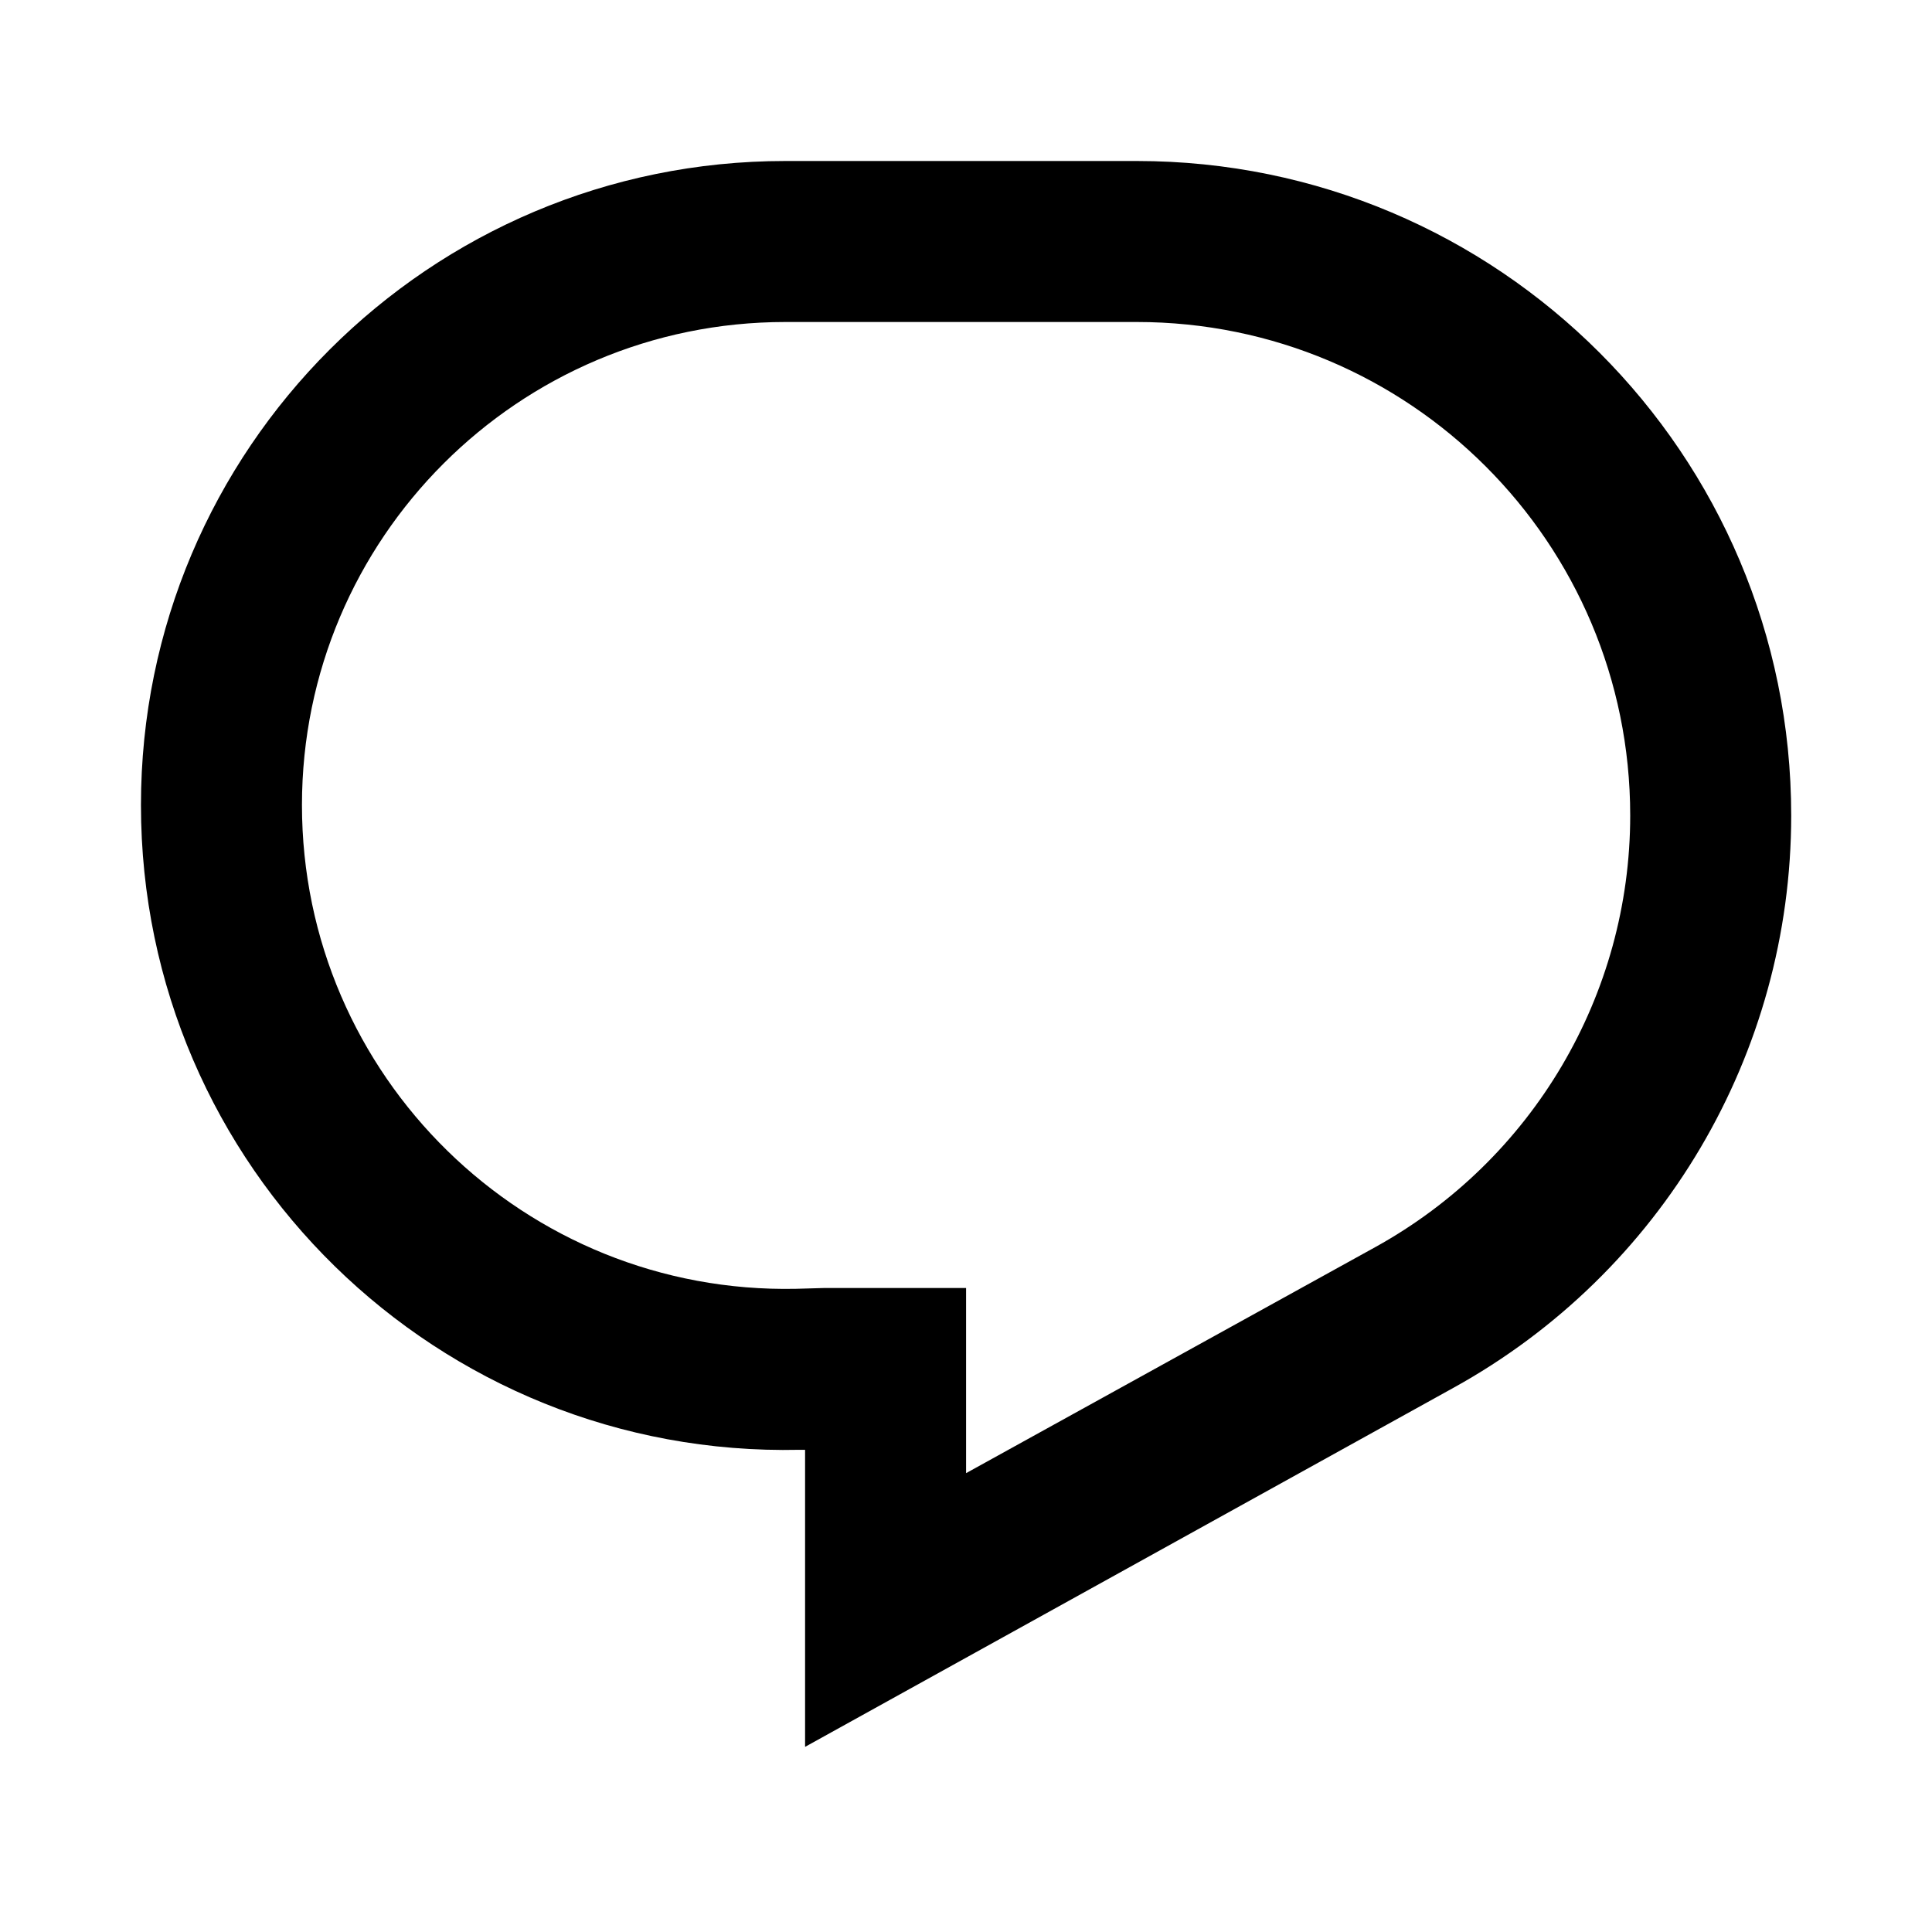
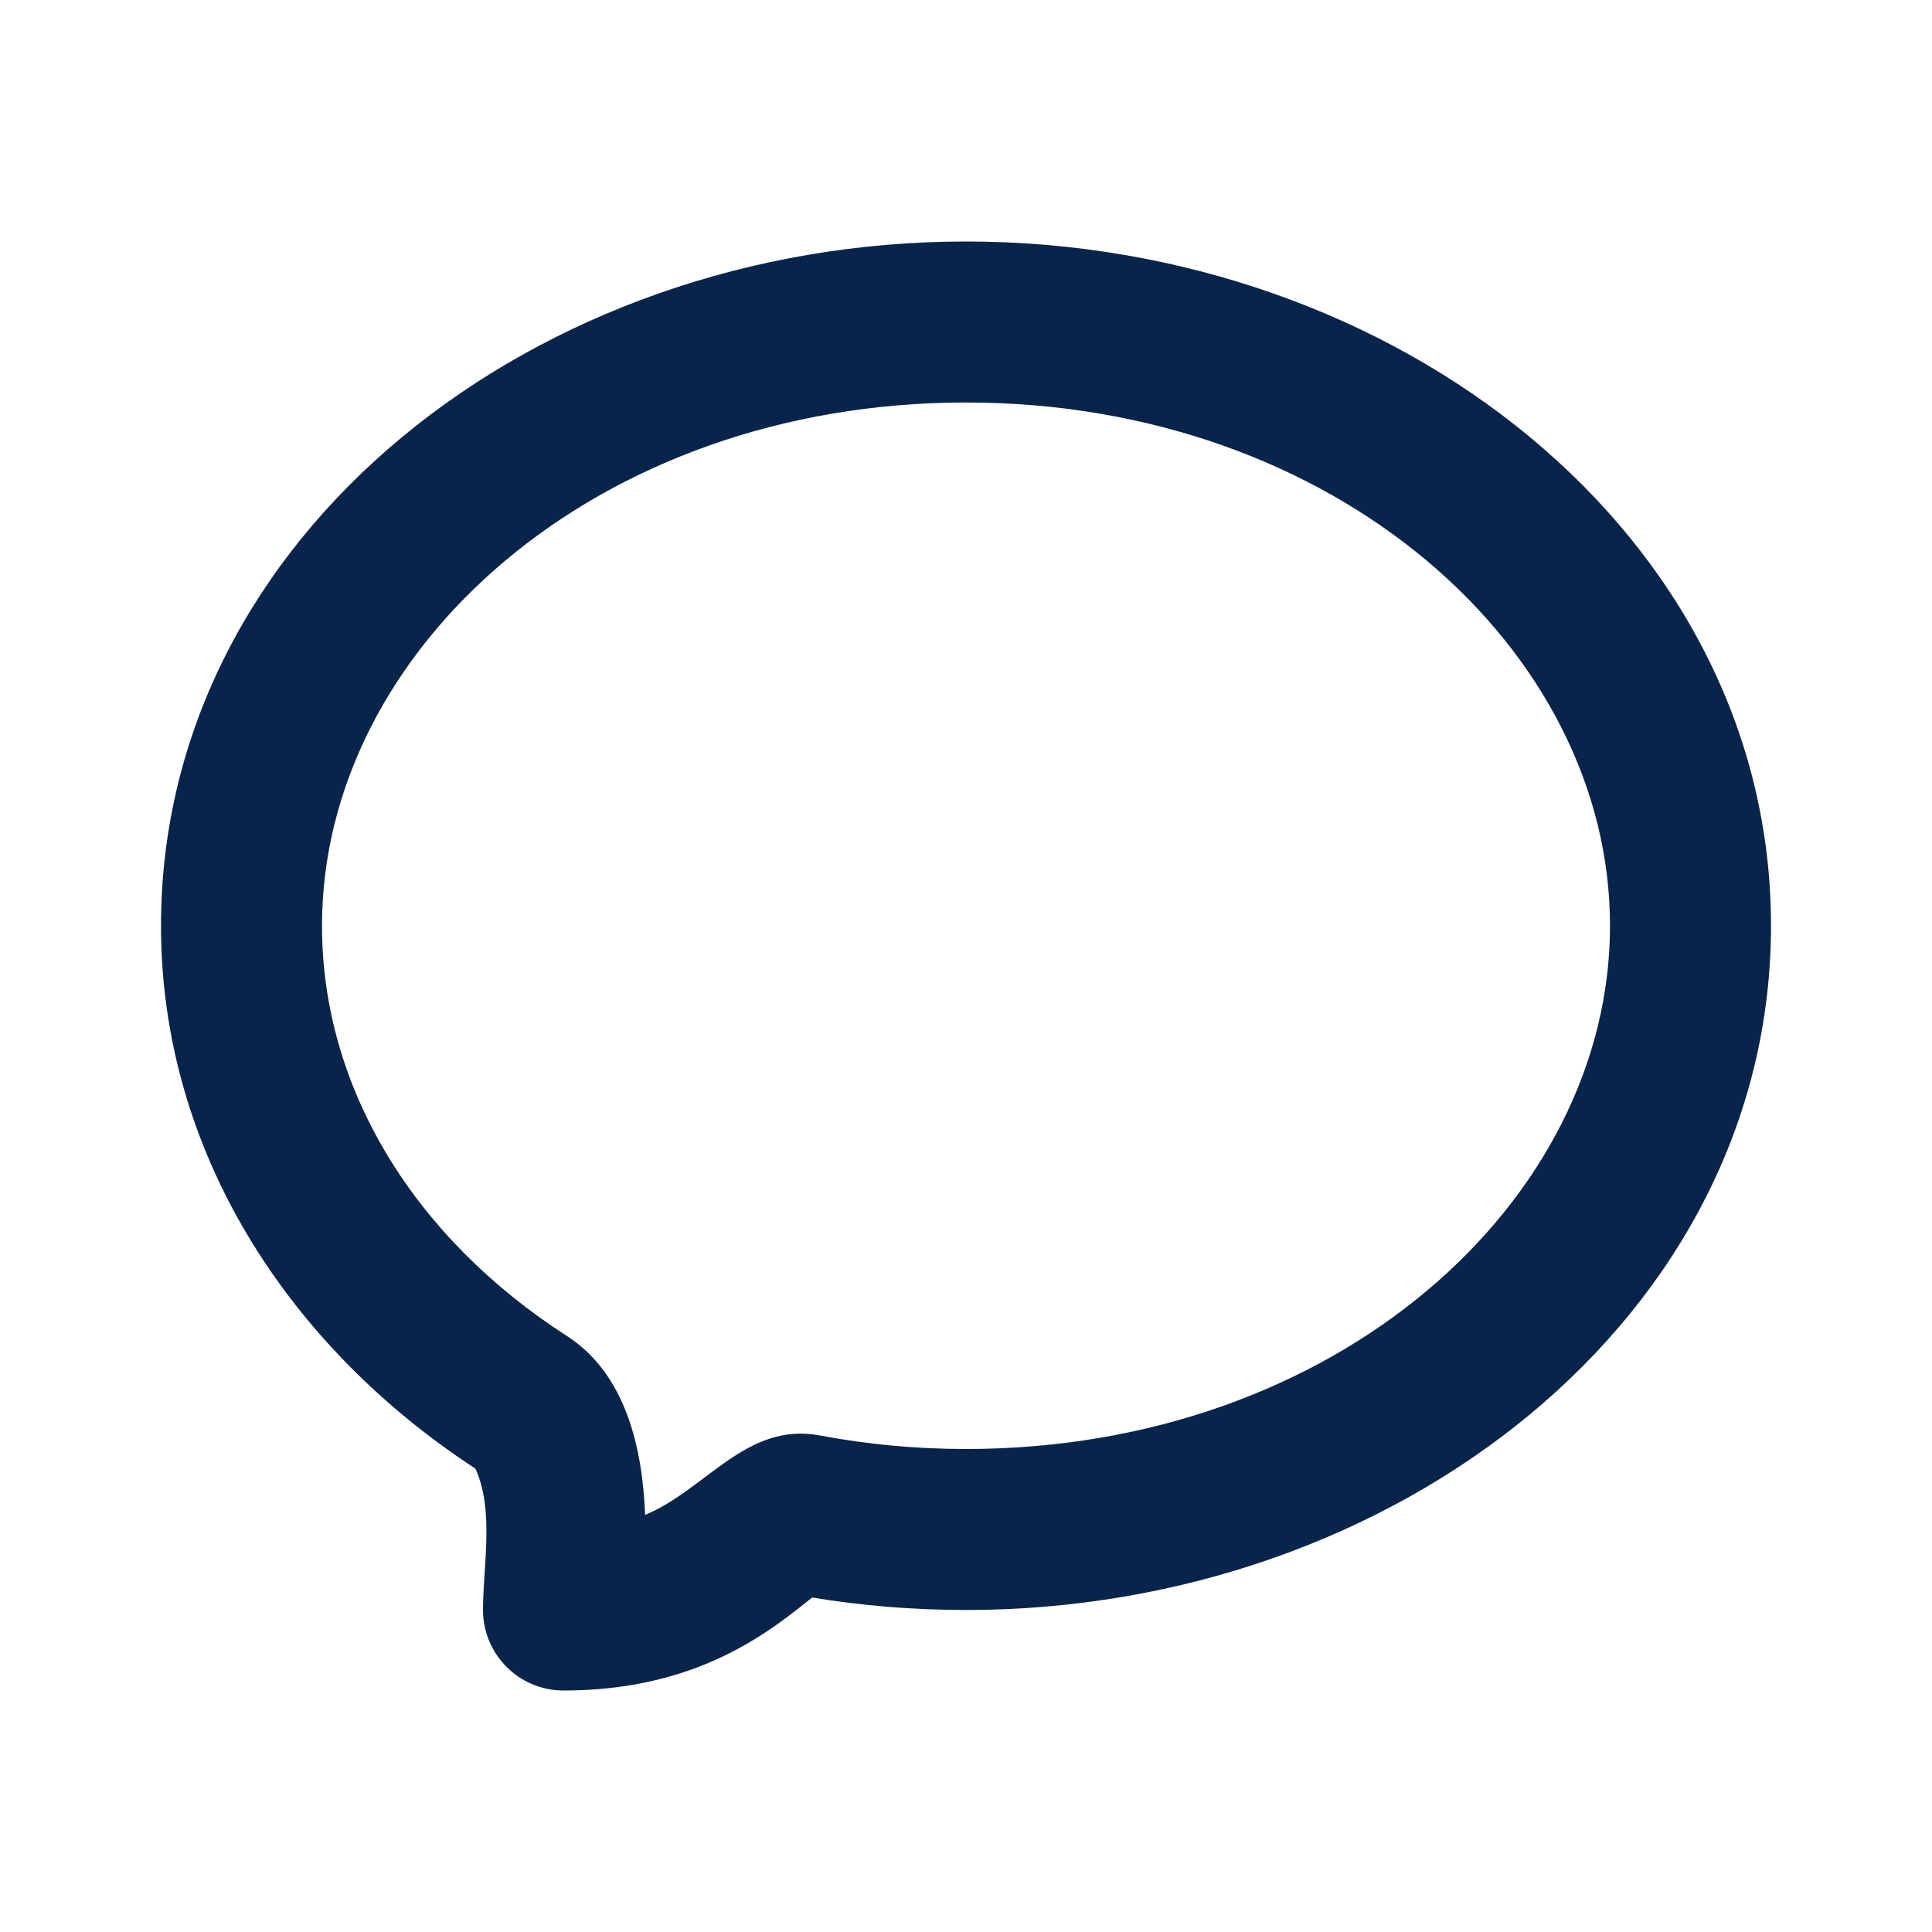
- <svg xmlns="http://www.w3.org/2000/svg" viewBox="0 0 24 24" aria-hidden="true" class="r-4qtqp9 r-yyyyoo r-1xvli5t r-dnmrzs r-bnwqim r-1plcrui r-lrvibr r-1hdv0qi">
-   <g>
-     <path d="M1.751 10c0-4.42 3.584-8 8.005-8h4.366c4.49 0 8.129 3.64 8.129 8.13 0 2.96-1.607 5.68-4.196 7.11l-8.054 4.46v-3.69h-.067c-4.49.1-8.183-3.51-8.183-8.01zm8.005-6c-3.317 0-6.005 2.69-6.005 6 0 3.37 2.77 6.08 6.138 6.01l.351-.01h1.761v2.3l5.087-2.81c1.951-1.08 3.163-3.13 3.163-5.36 0-3.39-2.744-6.13-6.129-6.13H9.756z" />
+ <svg xmlns="http://www.w3.org/2000/svg" width="800px" height="800px" viewBox="0 0 24 24" version="1.1">
+   <g id="页面-1" stroke="none" stroke-width="1" fill="none" fill-rule="evenodd">
+     <g id="Contact" transform="translate(-768, 0)">
+       <g id="chat_3_line" transform="translate(768, 0)">
+         <path d="M24,0 L24,24 L0,24 L0,0 L24,0 Z M12.593,23.258 L12.582,23.26 L12.511,23.295 L12.492,23.299 L12.492,23.299 L12.477,23.295 L12.406,23.26 C12.396,23.256 12.387,23.259 12.382,23.265 L12.378,23.276 L12.361,23.703 L12.366,23.723 L12.377,23.736 L12.48,23.81 L12.495,23.814 L12.495,23.814 L12.507,23.81 L12.611,23.736 L12.623,23.72 L12.623,23.72 L12.627,23.703 L12.61,23.276 C12.608,23.266 12.601,23.259 12.593,23.258 L12.593,23.258 Z M12.858,23.145 L12.845,23.147 L12.66,23.24 L12.65,23.25 L12.65,23.25 L12.647,23.261 L12.665,23.691 L12.67,23.703 L12.67,23.703 L12.678,23.71 L12.879,23.803 C12.891,23.807 12.902,23.803 12.908,23.795 L12.912,23.781 L12.878,23.167 C12.875,23.155 12.867,23.147 12.858,23.145 L12.858,23.145 Z M12.143,23.147 C12.133,23.142 12.122,23.145 12.116,23.153 L12.11,23.167 L12.076,23.781 C12.075,23.793 12.083,23.802 12.093,23.805 L12.108,23.803 L12.309,23.71 L12.319,23.702 L12.319,23.702 L12.323,23.691 L12.34,23.261 L12.337,23.249 L12.337,23.249 L12.328,23.24 L12.143,23.147 Z" id="MingCute" fill-rule="nonzero">
+ 
+ </path>
+         <path d="M12,5 C7.403,5 4,8.073 4,11.5 C4,13.514 5.141,15.372 7.042,16.596 C7.78,17.072 7.981,17.999 8.014,18.818 C8.767,18.509 9.272,17.659 10.186,17.832 C10.768,17.942 11.375,18 12,18 C16.597,18 20,14.927 20,11.5 C20,8.073 16.597,5 12,5 Z M2,11.5 C2,6.643 6.656,3 12,3 C17.344,3 22,6.643 22,11.5 C22,16.357 17.344,20 12,20 C11.347,20 10.708,19.947 10.089,19.845 C9.996,19.918 9.836,20.05 9.639,20.189 C9.071,20.589 8.249,21 7,21 C6.448,21 6,20.552 6,20 C6,19.45 6.143,18.766 5.906,18.244 C3.577,16.723 2,14.298 2,11.5 Z" id="形状" fill="#09244B">
+ 
+ </path>
+       </g>
+     </g>
  </g>
</svg>
